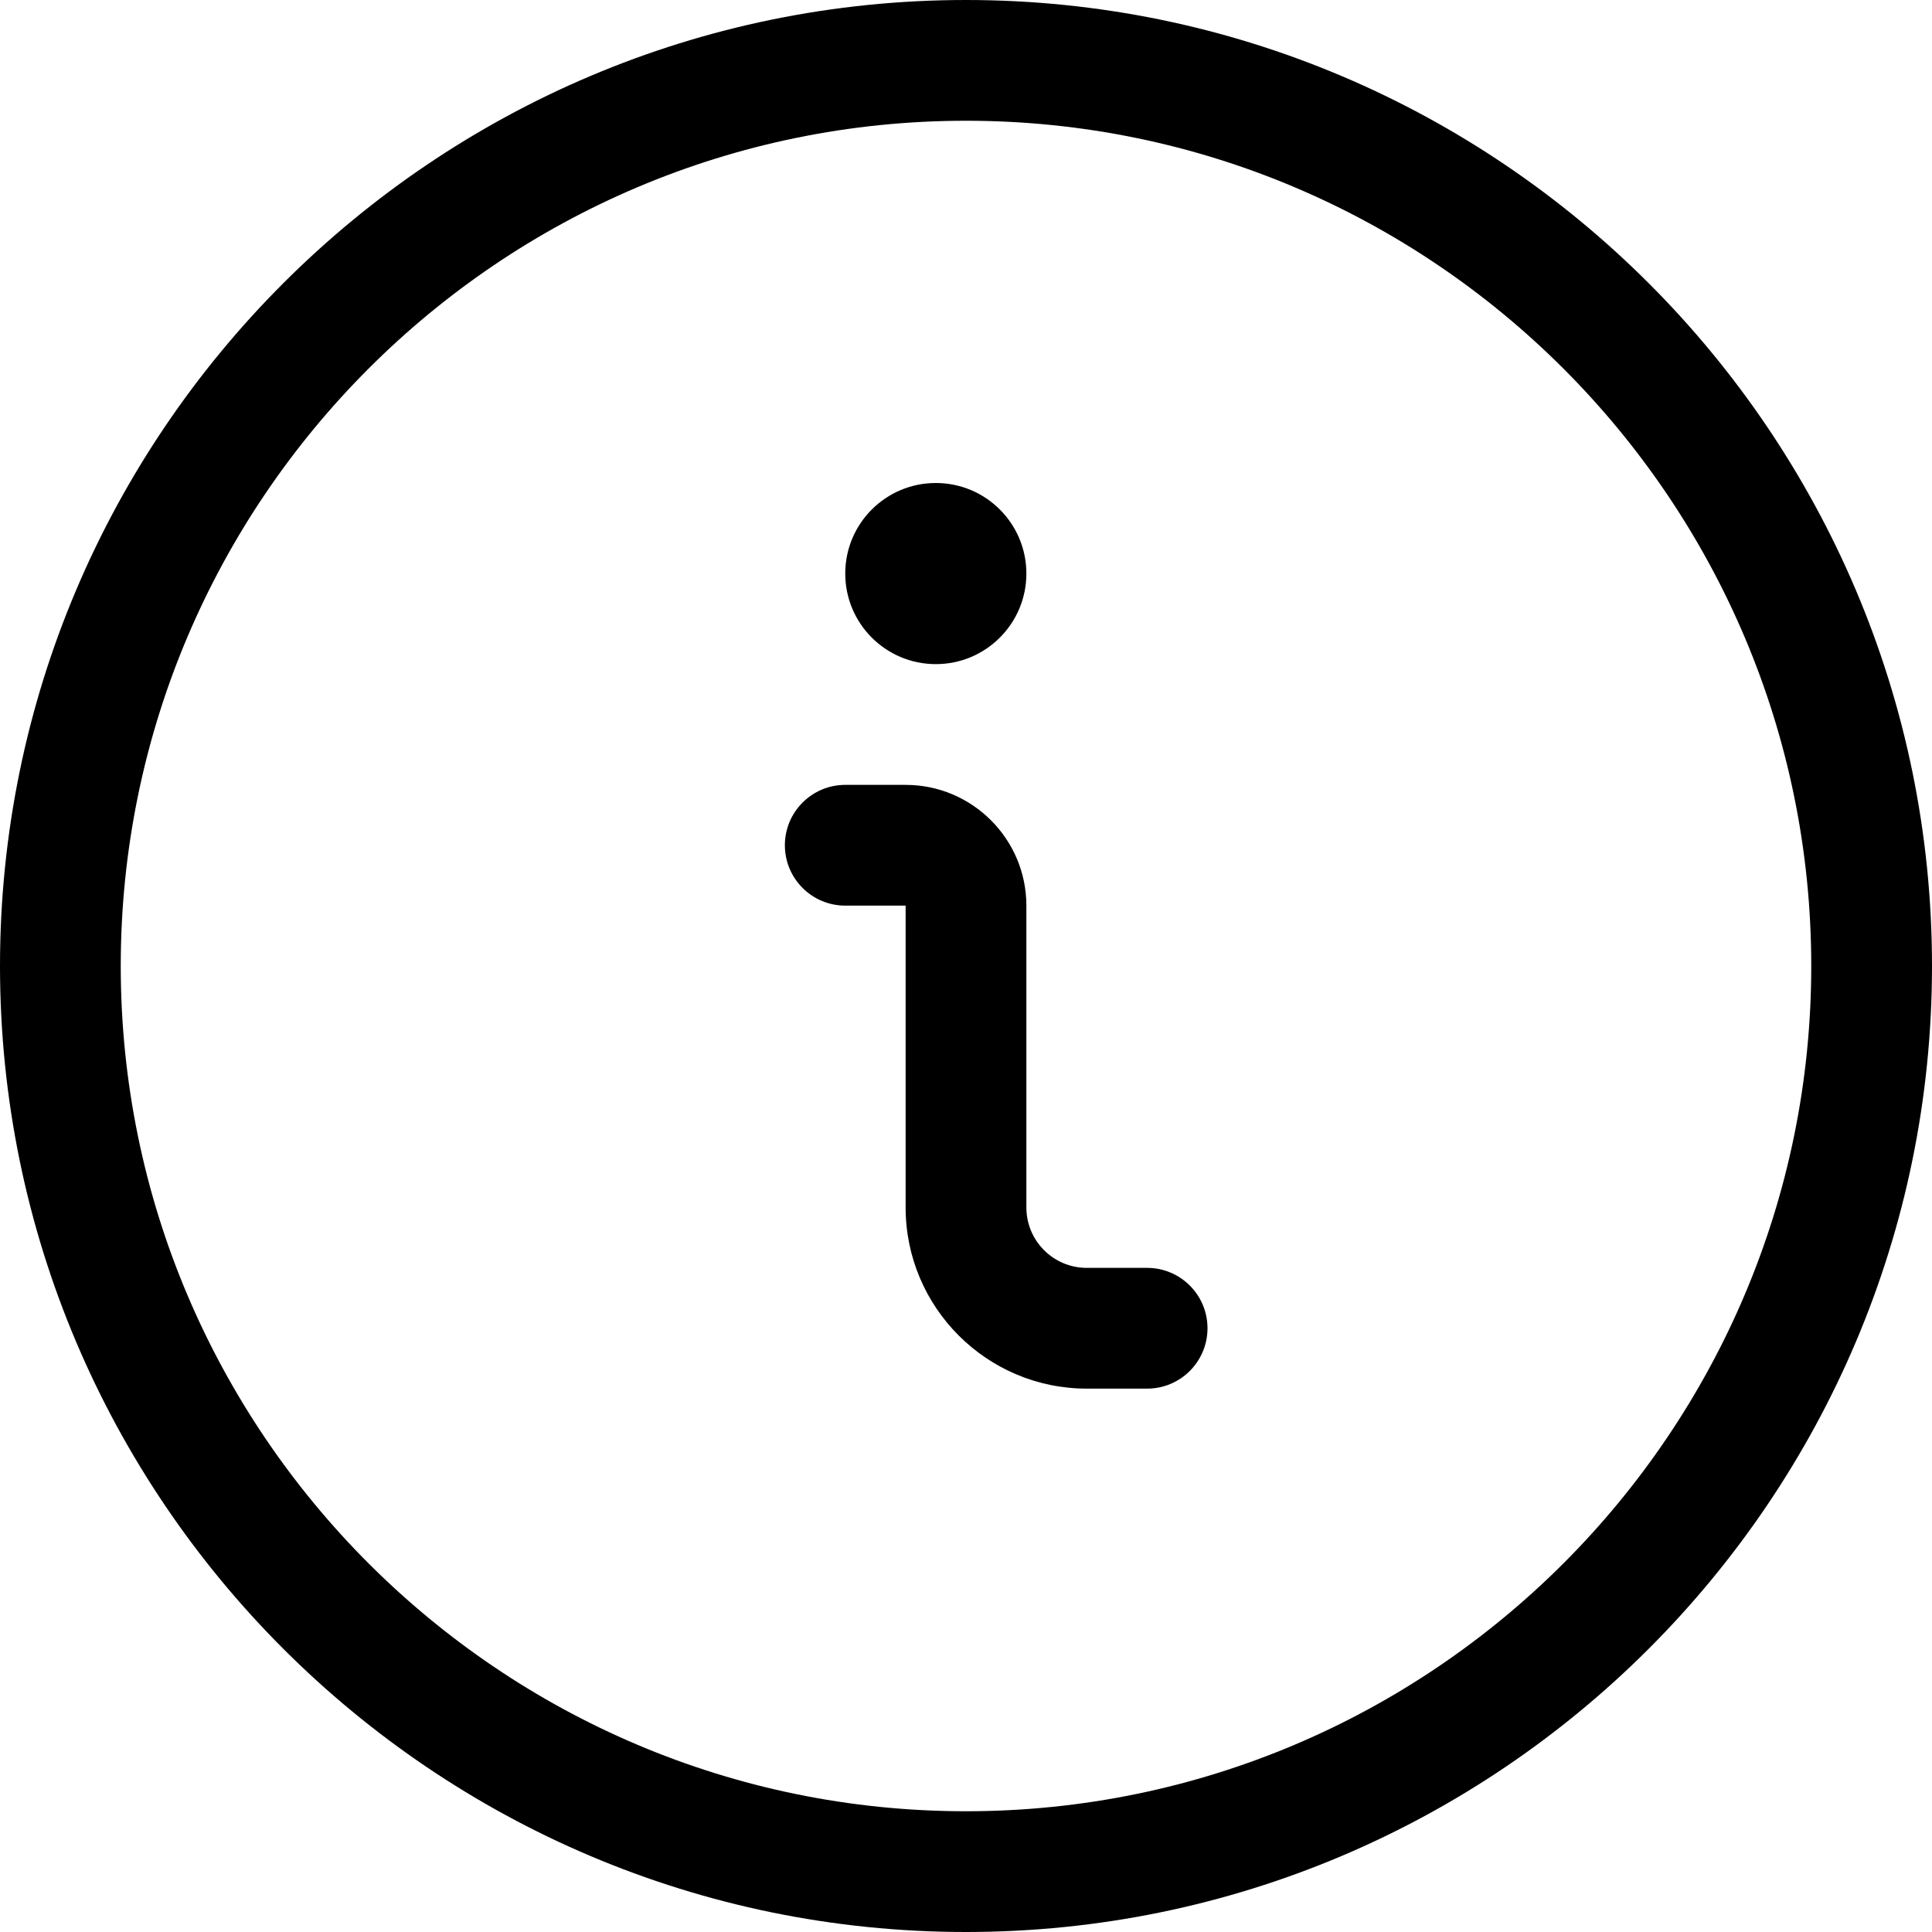
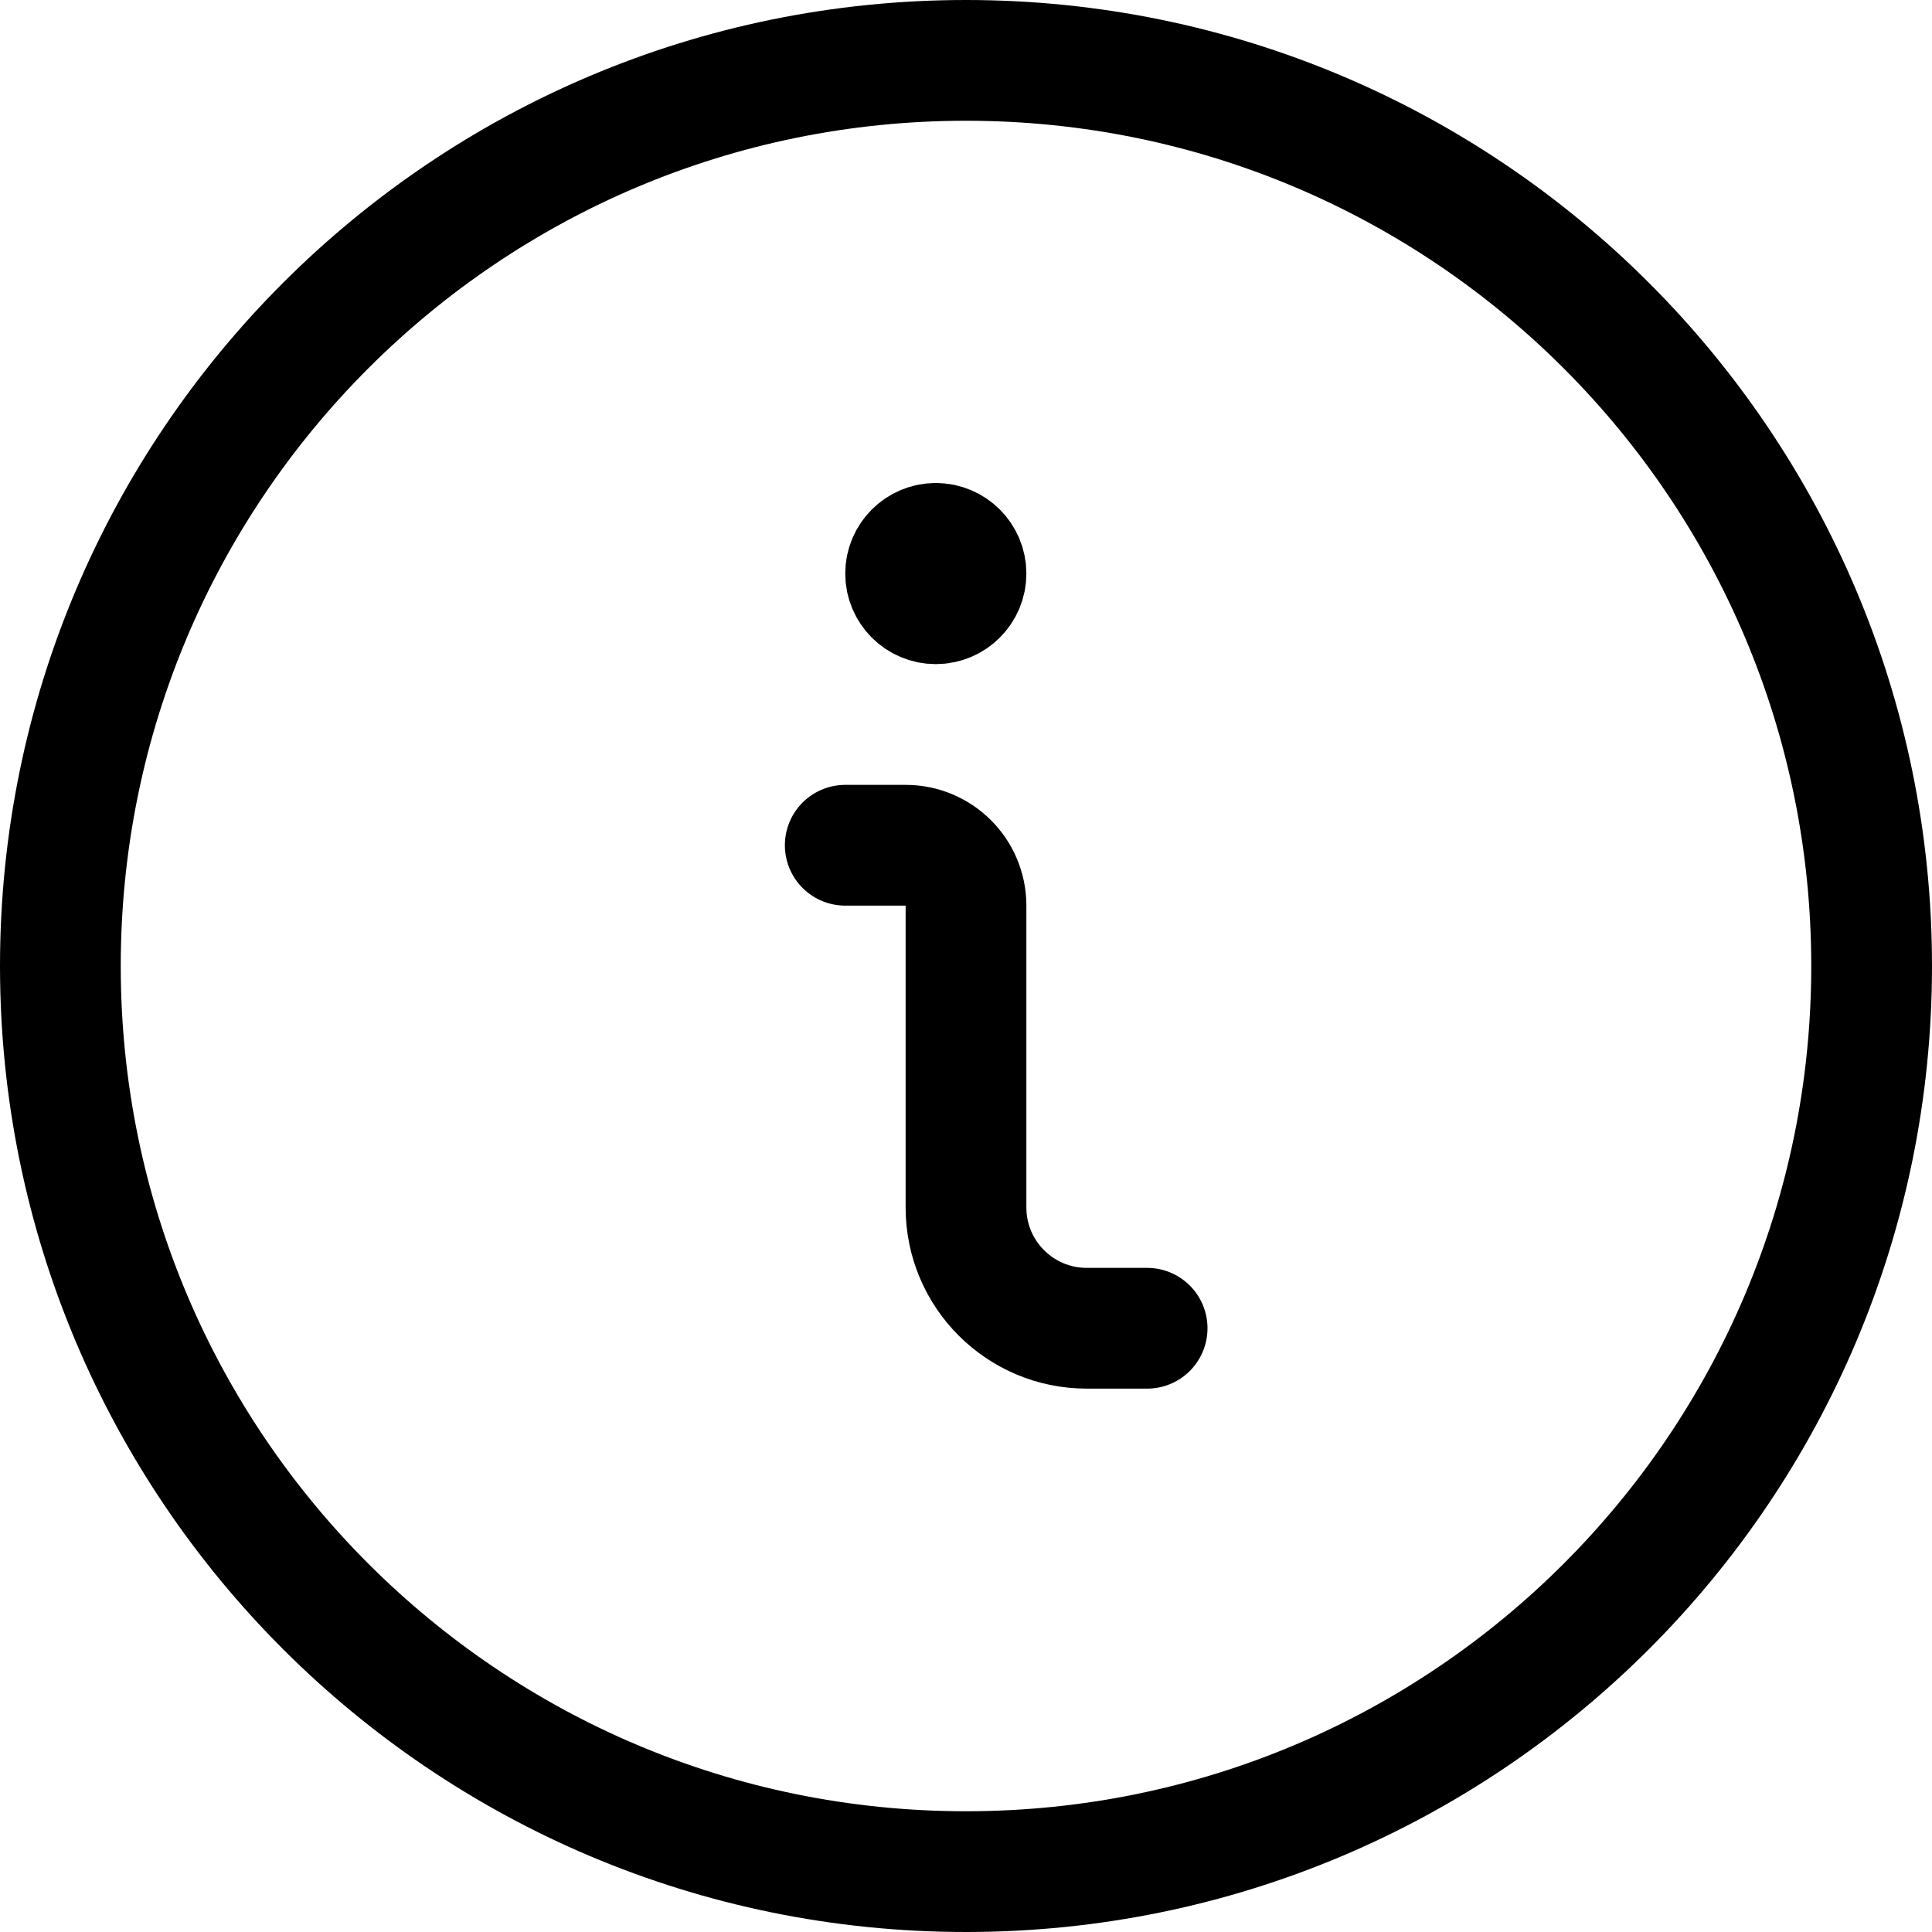
- <svg xmlns="http://www.w3.org/2000/svg" version="1.1" id="Layer_1" x="0px" y="0px" viewBox="0 0 24 24" style="enable-background:new 0 0 24 24;" xml:space="preserve">
-   <g>
-     <path d="M13.5,17.25c-1.241,0-2.25-1.009-2.25-2.25v-3.75H10.5c-0.414,0-0.75-0.336-0.75-0.75s0.336-0.75,0.75-0.75h0.75   c0.827,0,1.5,0.673,1.5,1.5V15c0,0.414,0.336,0.75,0.75,0.75h0.75c0.414,0,0.75,0.336,0.75,0.75s-0.336,0.75-0.75,0.75H13.5z" />
-     <circle cx="11.625" cy="7.125" r="1.125" />
-     <path d="M12,24C5.383,24,0,18.617,0,12C0,5.383,5.383,0,12,0c6.617,0,12,5.383,12,12C24,18.617,18.617,24,12,24z M12,1.5   C6.21,1.5,1.5,6.21,1.5,12c0,5.79,4.71,10.5,10.5,10.5c5.79,0,10.5-4.71,10.5-10.5C22.5,6.21,17.79,1.5,12,1.5z" />
-   </g>
+ <svg xmlns="http://www.w3.org/2000/svg" viewBox="0 0 24 24">
+   <defs>
+     <style>.a{fill:none;stroke:currentColor;stroke-linecap:round;stroke-linejoin:round;stroke-width:1.5px;}</style>
+   </defs>
+   <path class="a" d="M14.25,16.5H13.5A1.5,1.5,0,0,1,12,15V11.25a.75.75,0,0,0-.75-.75H10.5" />
+   <path class="a" d="M11.625,6.75A.375.375,0,1,0,12,7.125a.375.375,0,0,0-.375-.375h0" />
+   <circle class="a" cx="12" cy="12" r="11.25" />
</svg>
